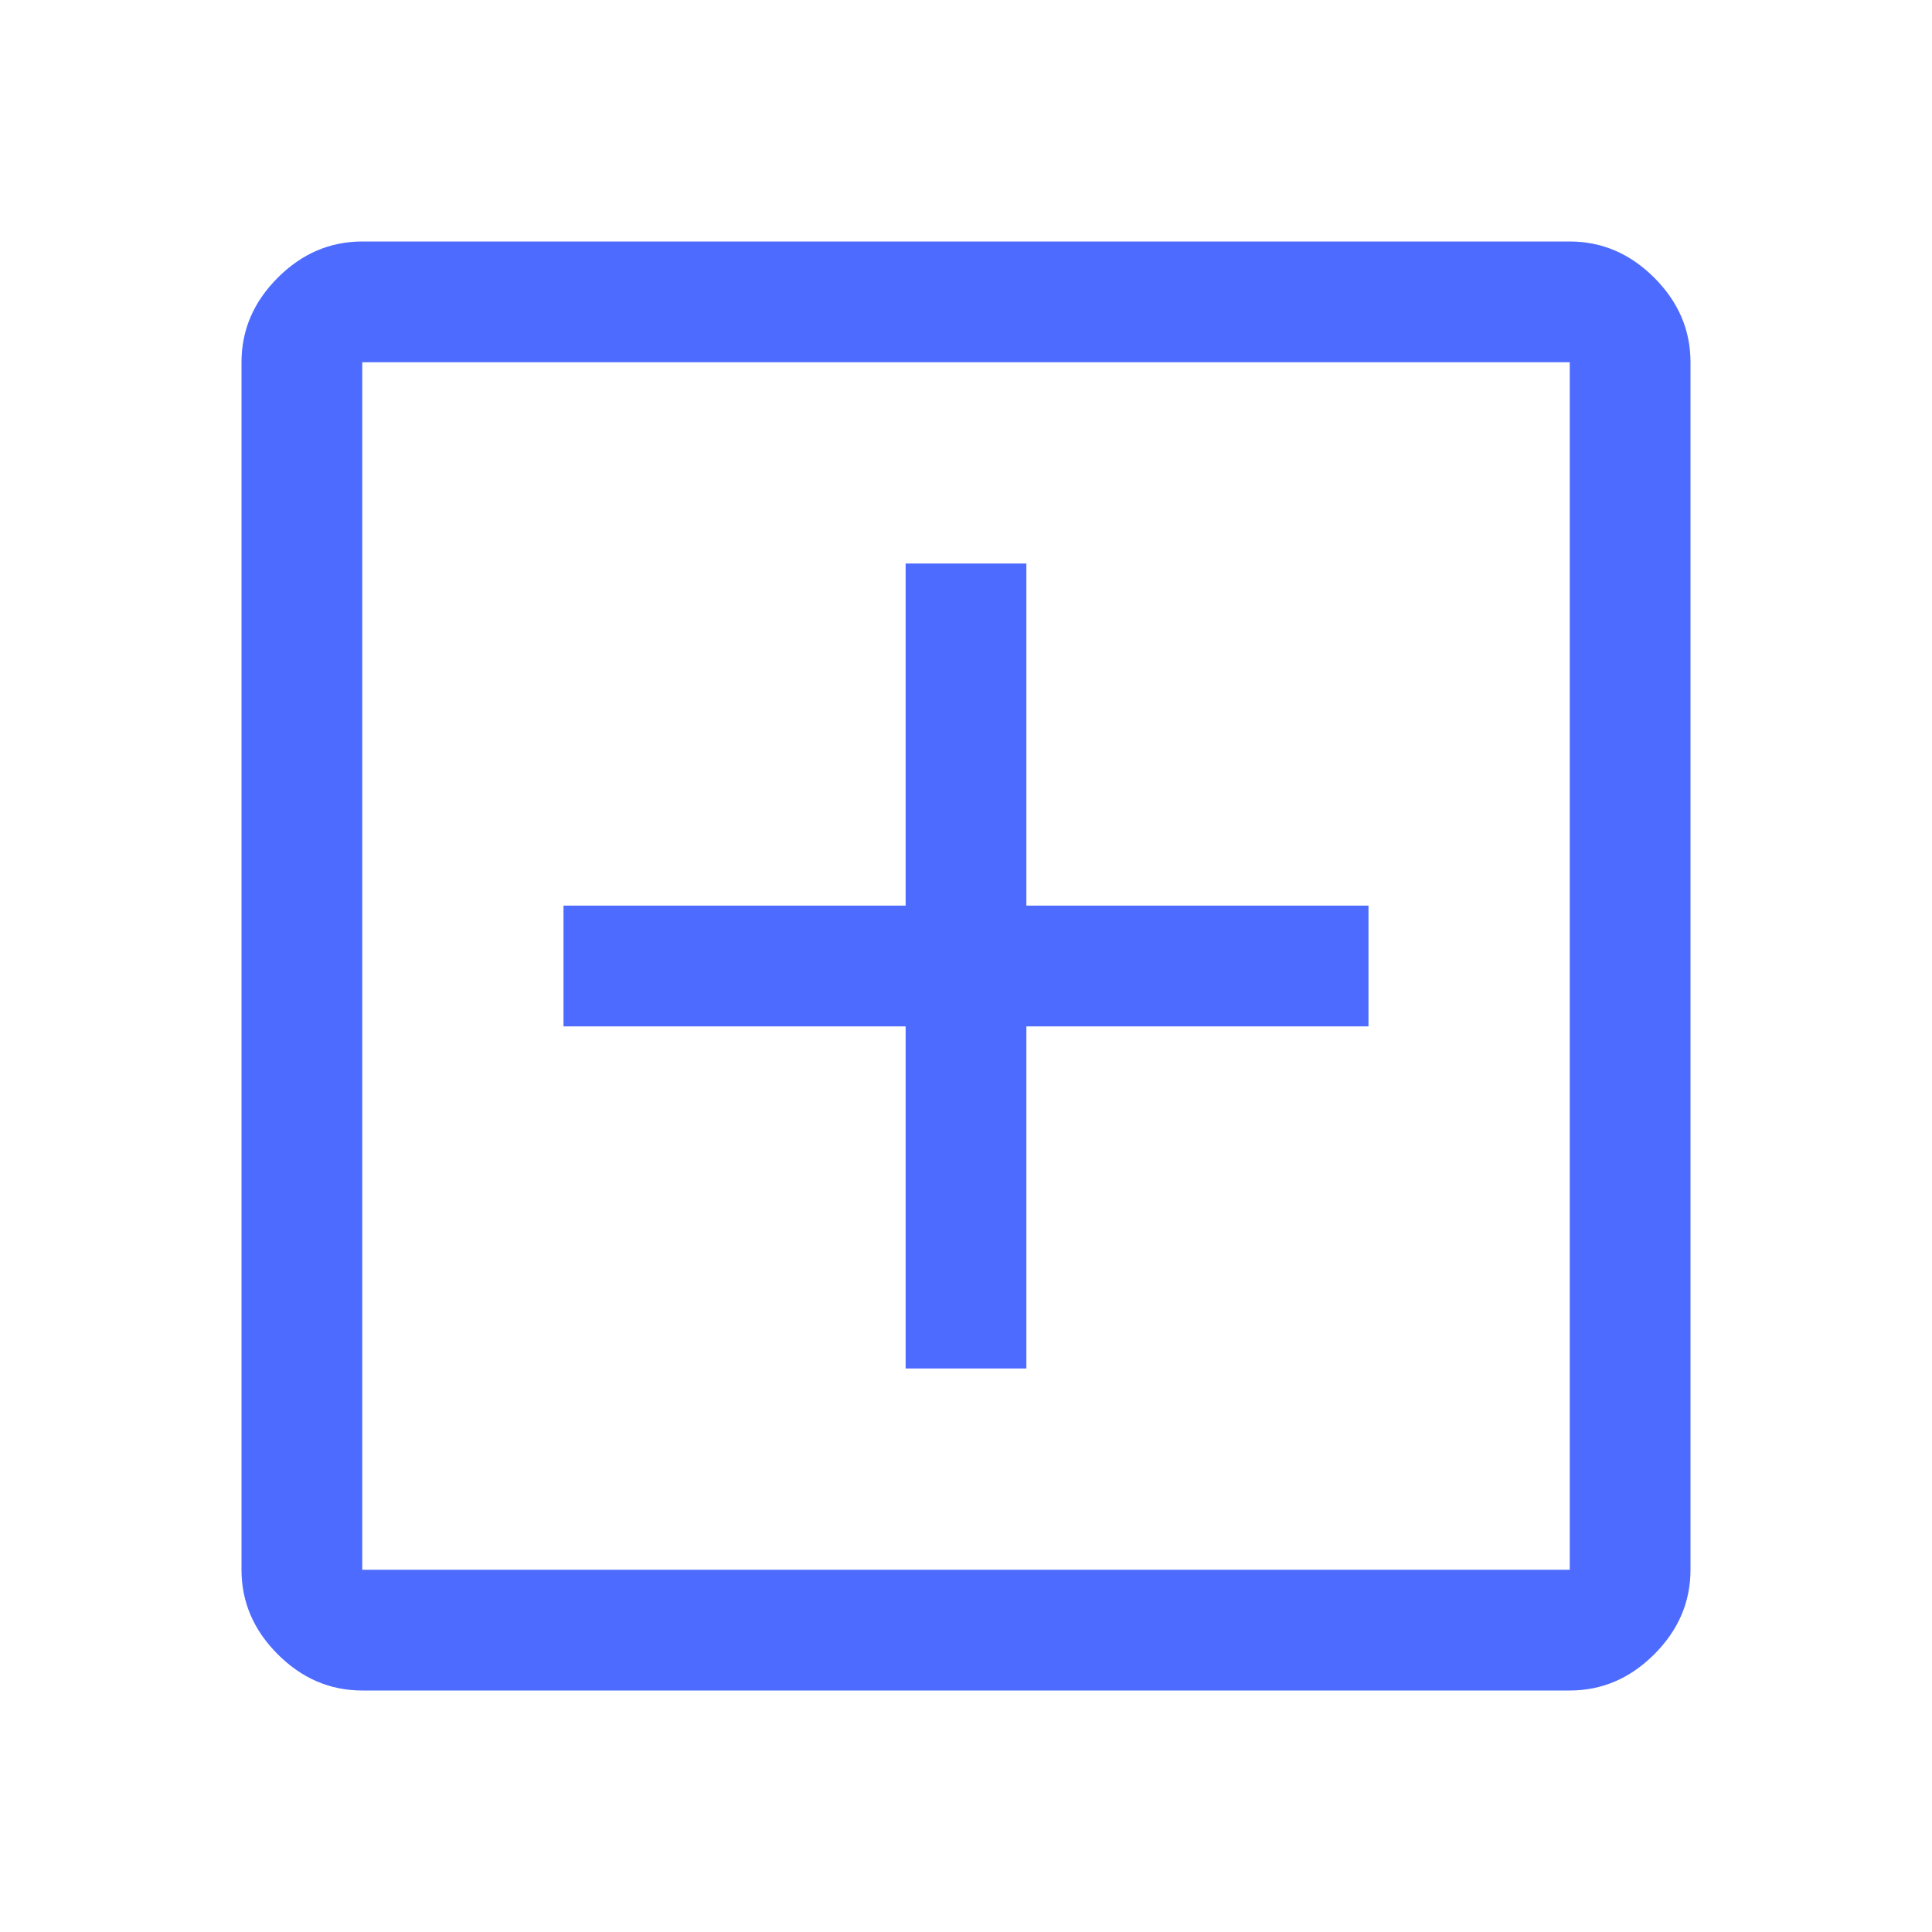
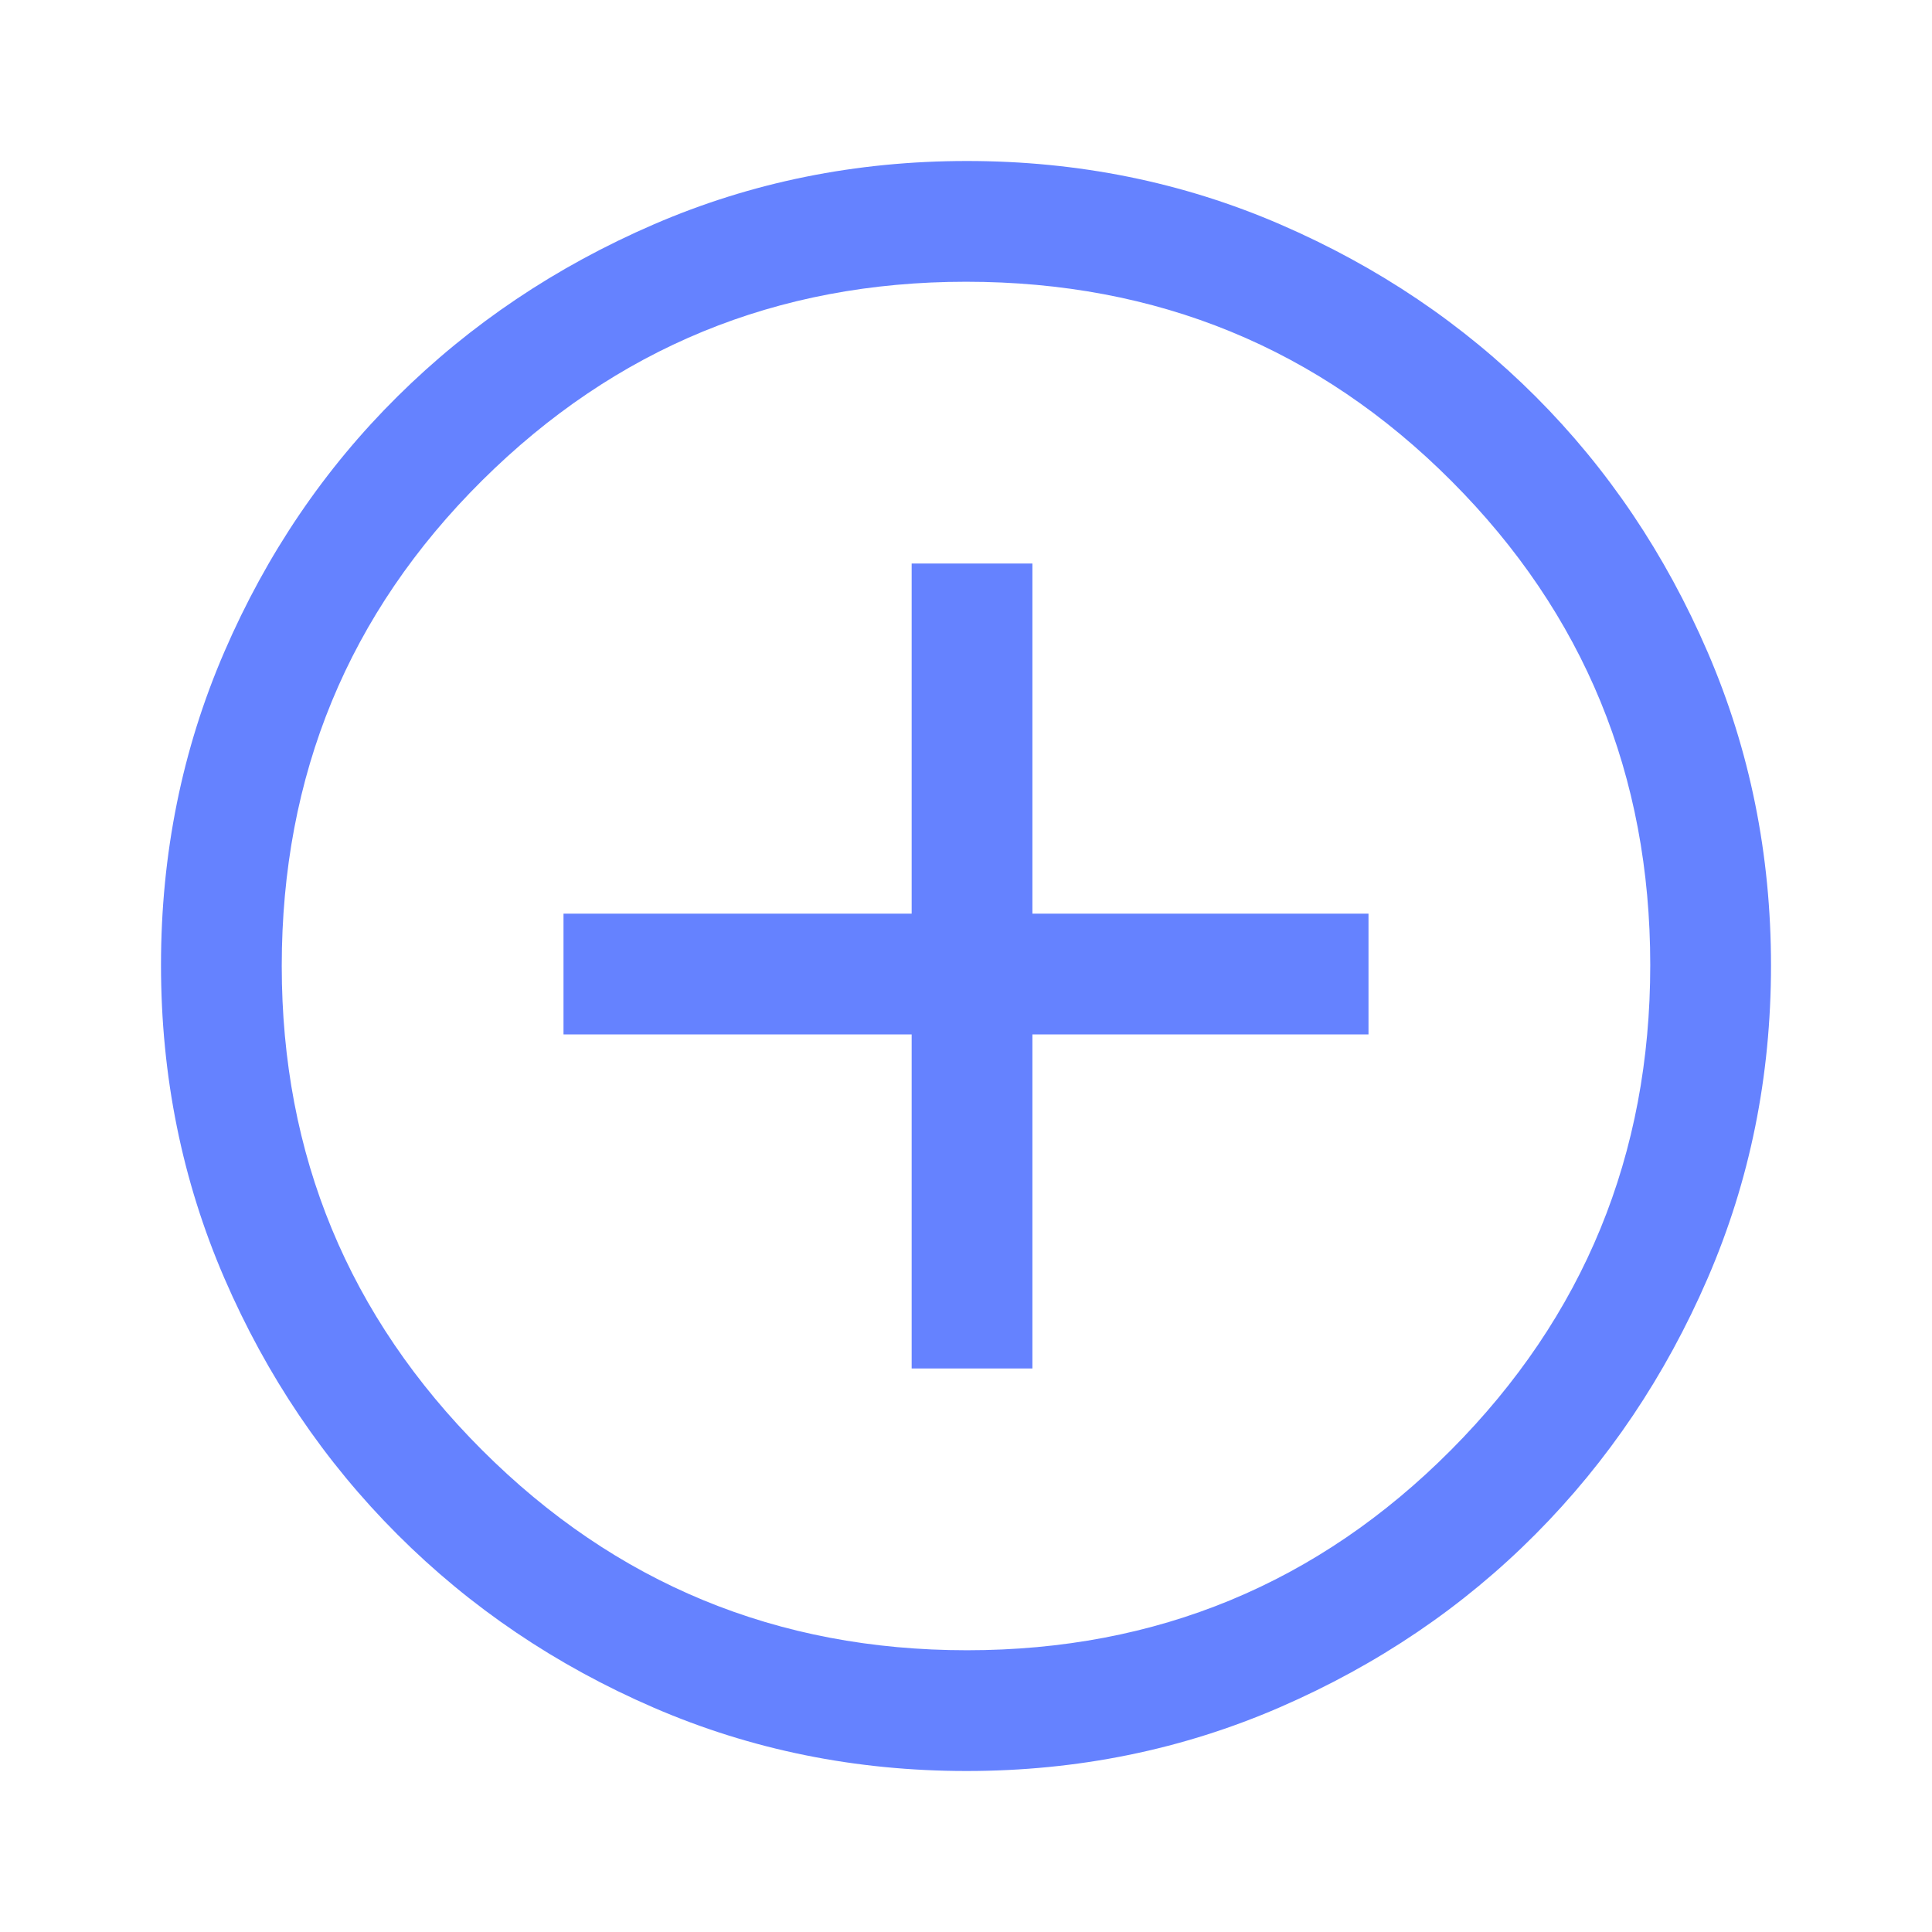
- <svg xmlns="http://www.w3.org/2000/svg" height="48px" viewBox="0 -960 960 960" width="48px" fill="#4d6cff">
-   <path d="M450-280h60v-170h170v-60H510v-170h-60v170H280v60h170v170ZM180-120q-24 0-42-18t-18-42v-600q0-24 18-42t42-18h600q24 0 42 18t18 42v600q0 24-18 42t-42 18H180Zm0-60h600v-600H180v600Zm0-600v600-600Z" />
+ <svg xmlns="http://www.w3.org/2000/svg" height="48px" viewBox="0 -960 960 960" width="48px" fill="#6582ff">
+   <path d="M453-280h60v-166h167v-60H513v-174h-60v174H280v60h173v166Zm27.27 200q-82.74 0-155.5-31.5Q252-143 197.5-197.5t-86-127.34Q80-397.68 80-480.5t31.5-155.66Q143-709 197.5-763t127.34-85.5Q397.68-880 480.5-880t155.66 31.5Q709-817 763-763t85.5 127Q880-563 880-480.27q0 82.74-31.5 155.5Q817-252 763-197.68q-54 54.31-127 86Q563-80 480.27-80Zm.23-60Q622-140 721-239.5t99-241Q820-622 721.19-721T480-820q-141 0-240.5 98.81T140-480q0 141 99.5 240.5t241 99.5Zm-.5-340Z" />
</svg>
